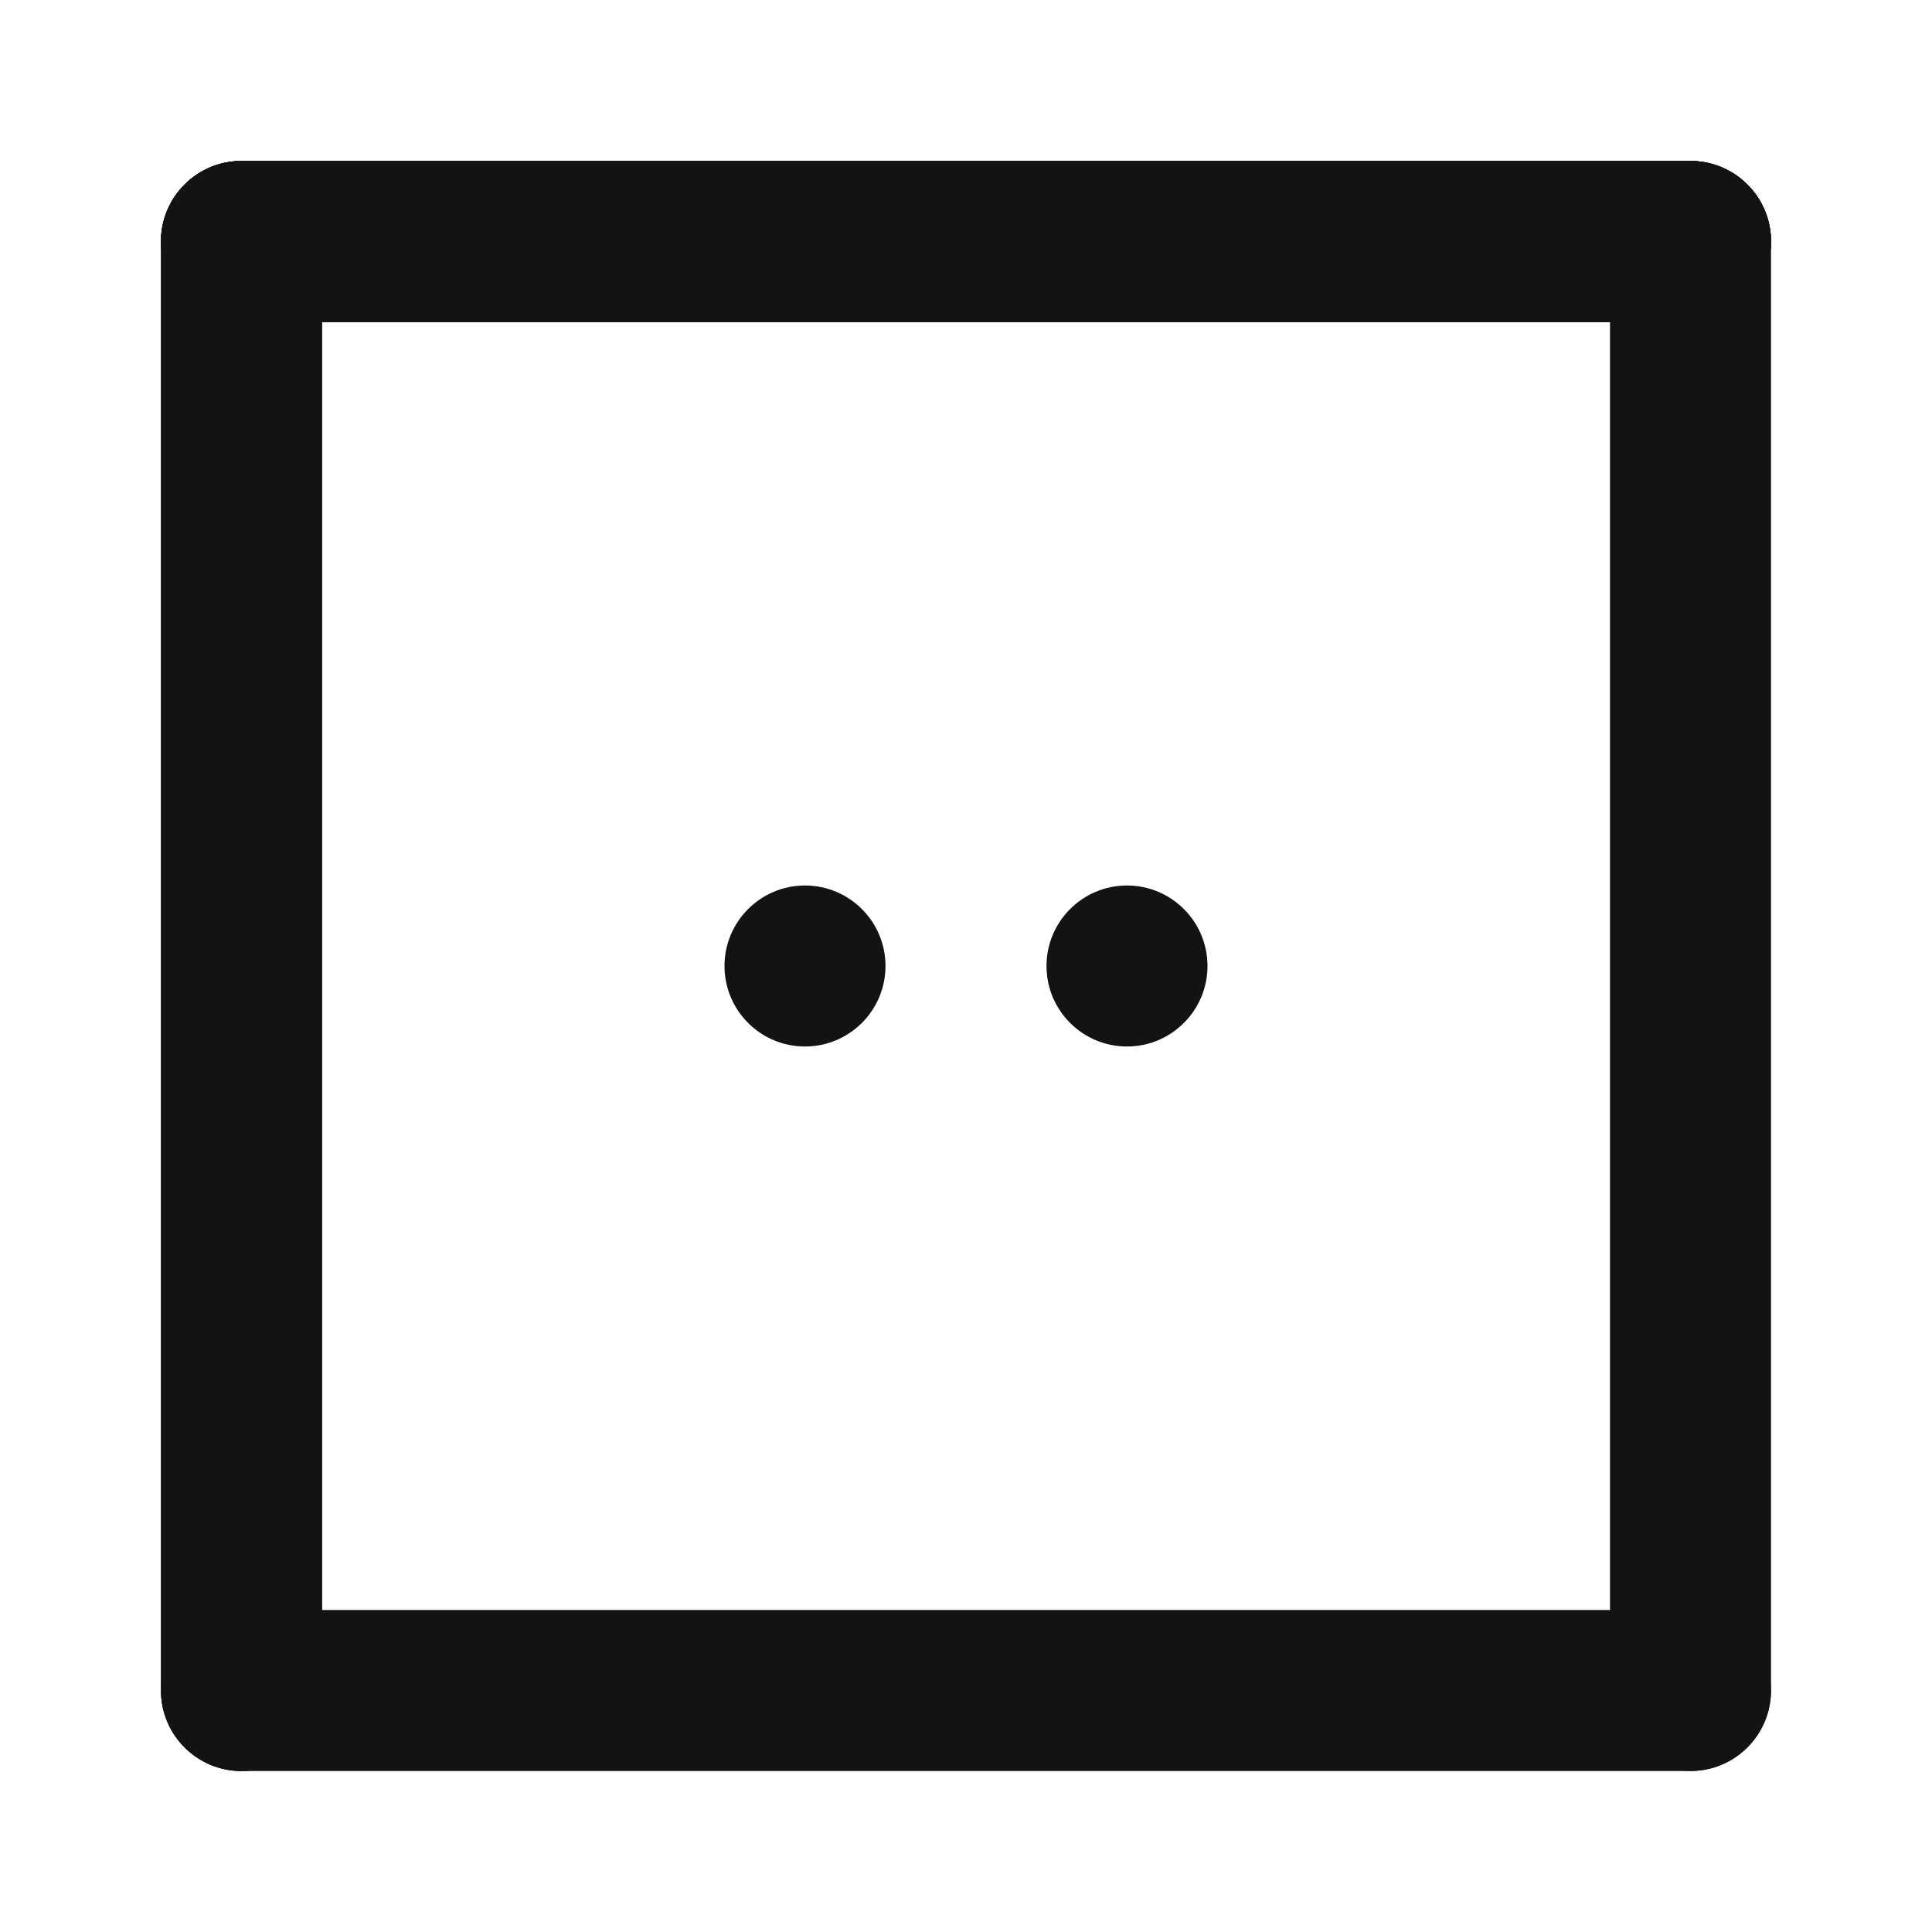
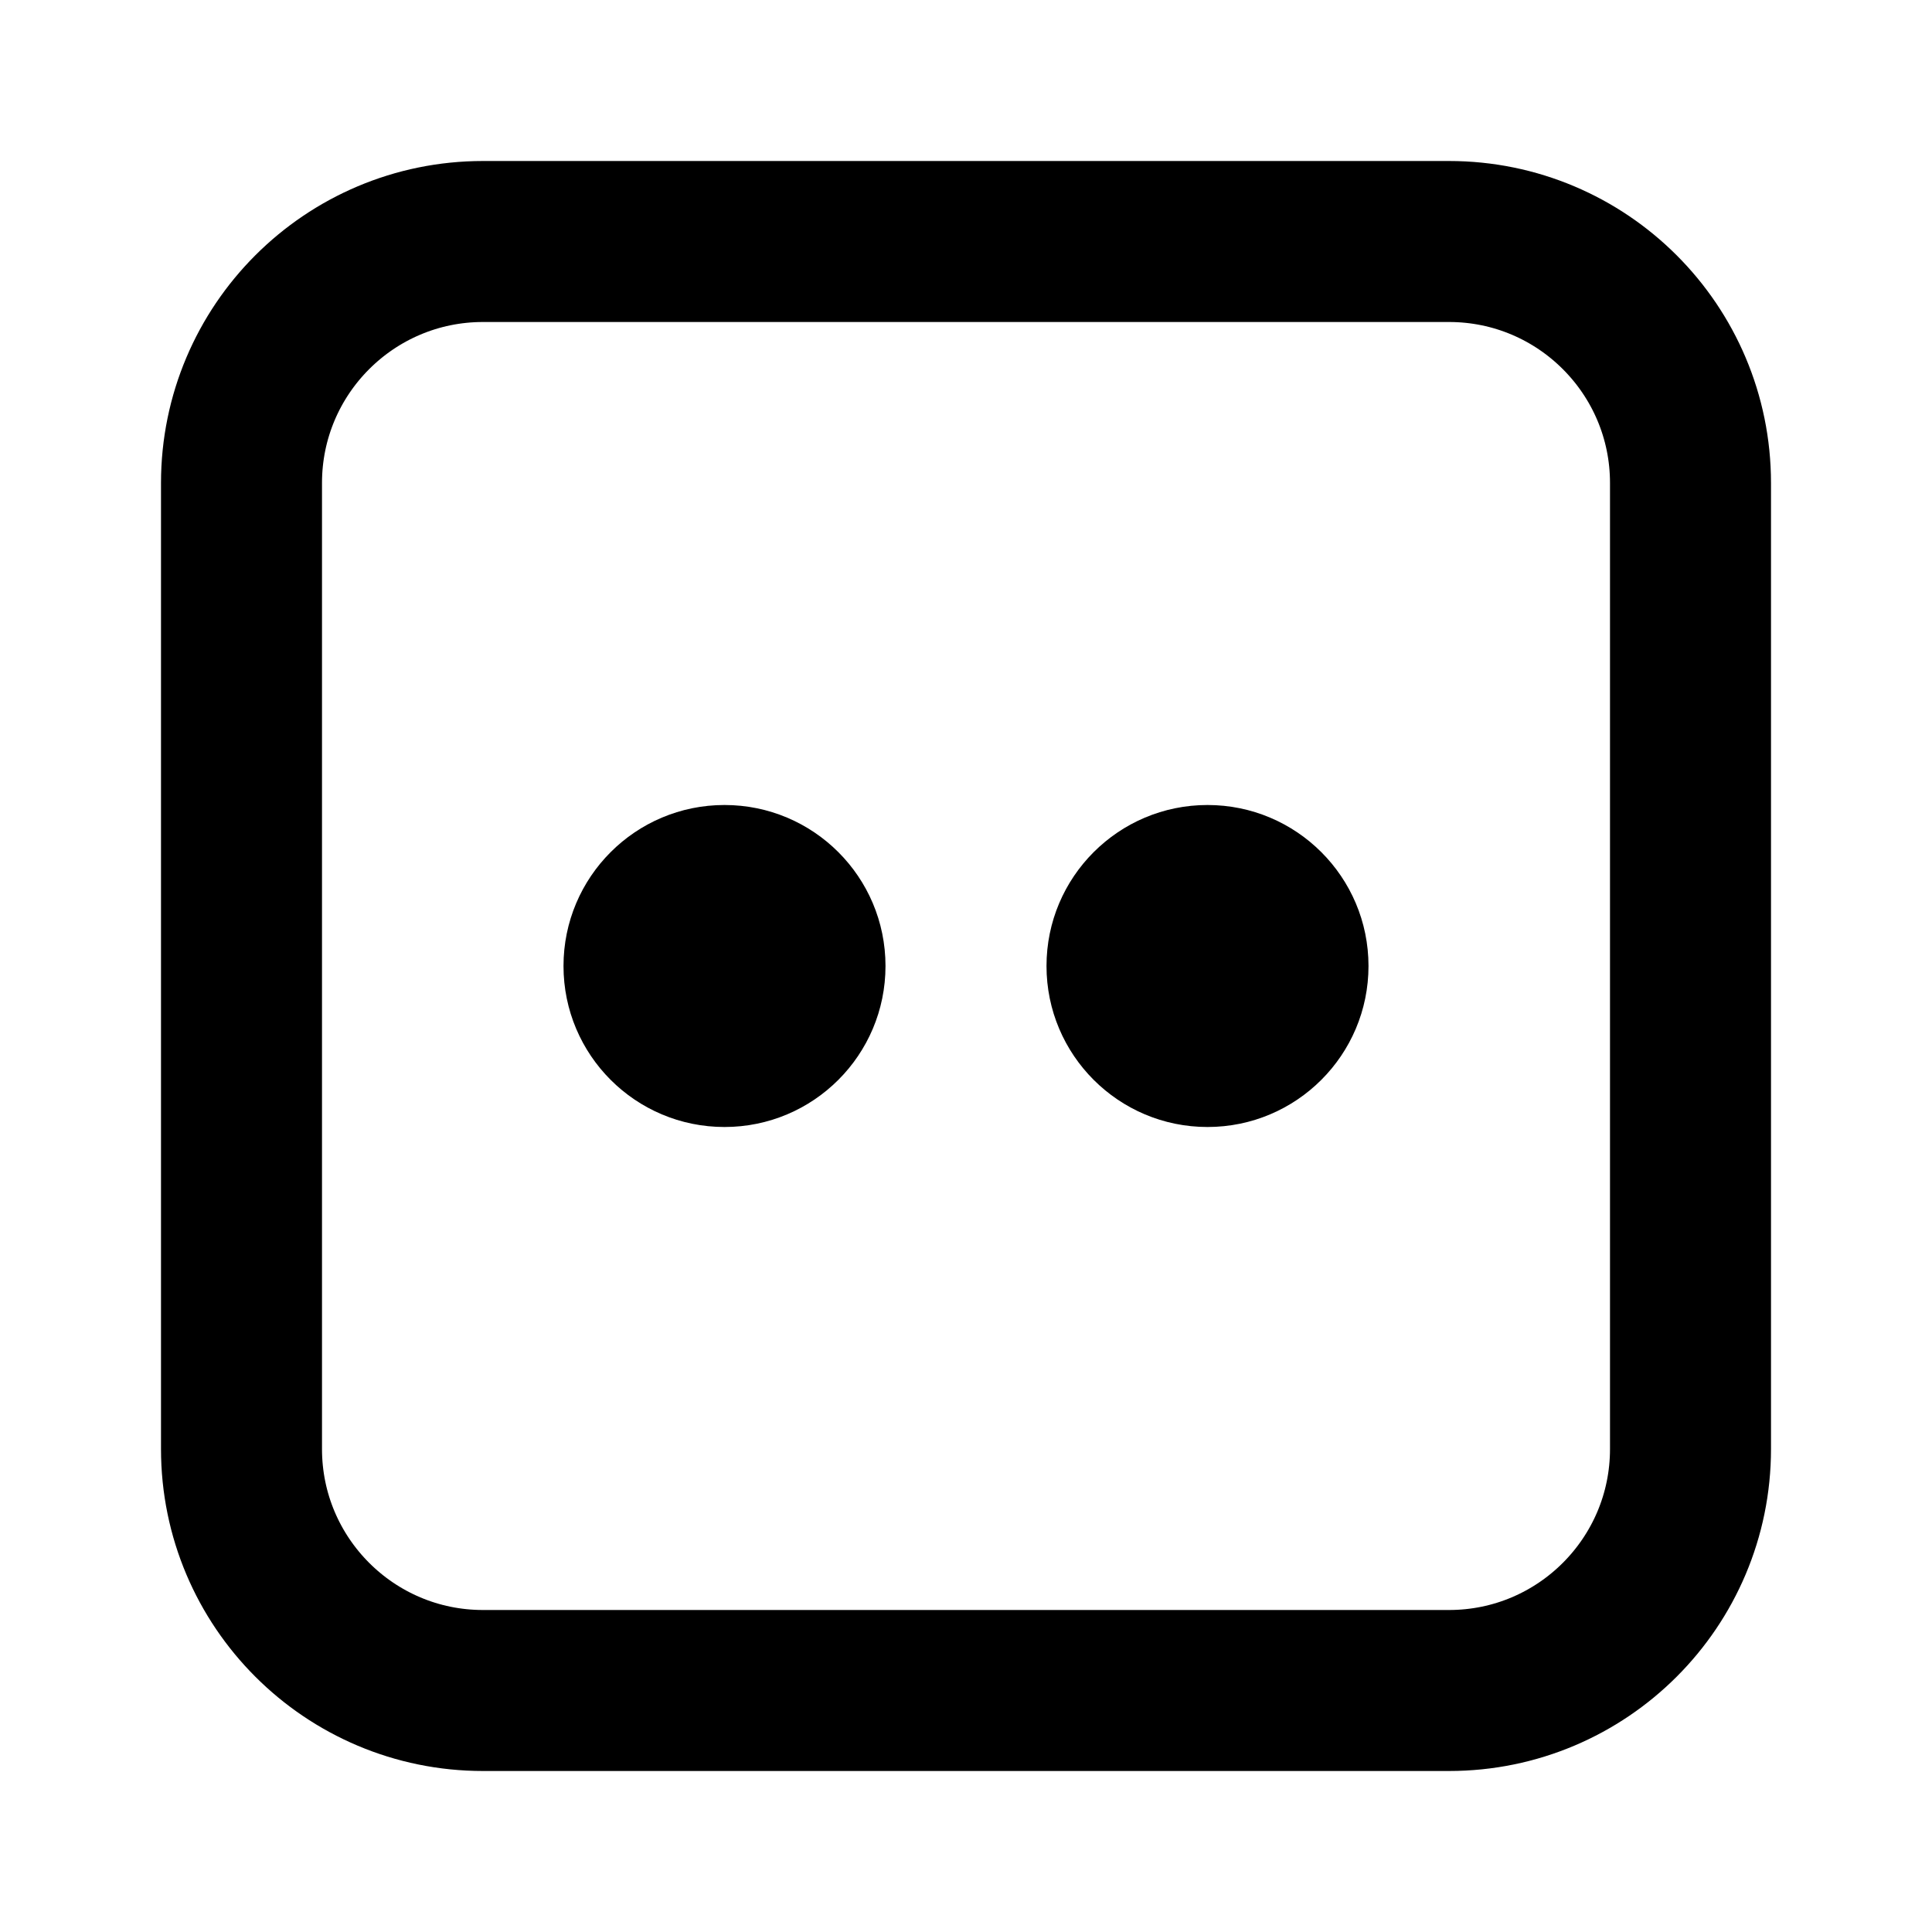
<svg xmlns="http://www.w3.org/2000/svg" width="24" height="24" viewBox="0 0 24 24" fill="none">
-   <path d="M3 4C2.448 4 2 3.552 2 3C2 2.448 2.448 2 3 2L21 2C21.552 2 22 2.448 22 3C22 3.552 21.552 4 21 4L3 4Z" fill="#141313" />
-   <path d="M3 4C2.448 4 2 3.552 2 3C2 2.448 2.448 2 3 2L21 2C21.552 2 22 2.448 22 3C22 3.552 21.552 4 21 4L3 4Z" fill="#141313" />
-   <path d="M3 4C2.448 4 2 3.552 2 3C2 2.448 2.448 2 3 2L21 2C21.552 2 22 2.448 22 3C22 3.552 21.552 4 21 4L3 4Z" fill="#141313" />
-   <path d="M3 4C2.448 4 2 3.552 2 3C2 2.448 2.448 2 3 2L21 2C21.552 2 22 2.448 22 3C22 3.552 21.552 4 21 4L3 4Z" fill="#141313" />
-   <path d="M3 22C2.448 22 2 21.552 2 21C2 20.448 2.448 20 3 20L21 20C21.552 20 22 20.448 22 21C22 21.552 21.552 22 21 22L3 22Z" fill="#141313" />
-   <path d="M2 3C2 2.448 2.448 2 3 2C3.552 2 4 2.448 4 3L4 21C4 21.552 3.552 22 3 22C2.448 22 2 21.552 2 21L2 3Z" fill="#141313" />
-   <path d="M2 3C2 2.448 2.448 2 3 2C3.552 2 4 2.448 4 3L4 21C4 21.552 3.552 22 3 22C2.448 22 2 21.552 2 21L2 3Z" fill="#141313" />
-   <path d="M20 3C20 2.448 20.448 2 21 2C21.552 2 22 2.448 22 3V21C22 21.552 21.552 22 21 22C20.448 22 20 21.552 20 21V3Z" fill="#141313" />
-   <path d="M10 11C10.552 11 11 11.448 11 12C11 12.552 10.552 13 10 13C9.448 13 9 12.552 9 12C9 11.448 9.448 11 10 11Z" fill="#141313" />
-   <path d="M14 11C14.552 11 15 11.448 15 12C15 12.552 14.552 13 14 13C13.448 13 13 12.552 13 12C13 11.448 13.448 11 14 11Z" fill="#141313" />
+   <path d="M9 10C10.105 10 11 10.895 11 12C11 13.105 10.105 14 9 14C7.895 14 7 13.105 7 12C7 10.895 7.895 10 9 10Z" fill="black" />
+   <rect x="17" y="10" width="4" height="4" rx="2" transform="rotate(90 17 10)" fill="black" />
+   <rect x="3" y="3" width="18" height="18" rx="3" stroke="black" stroke-width="2" />
</svg>
